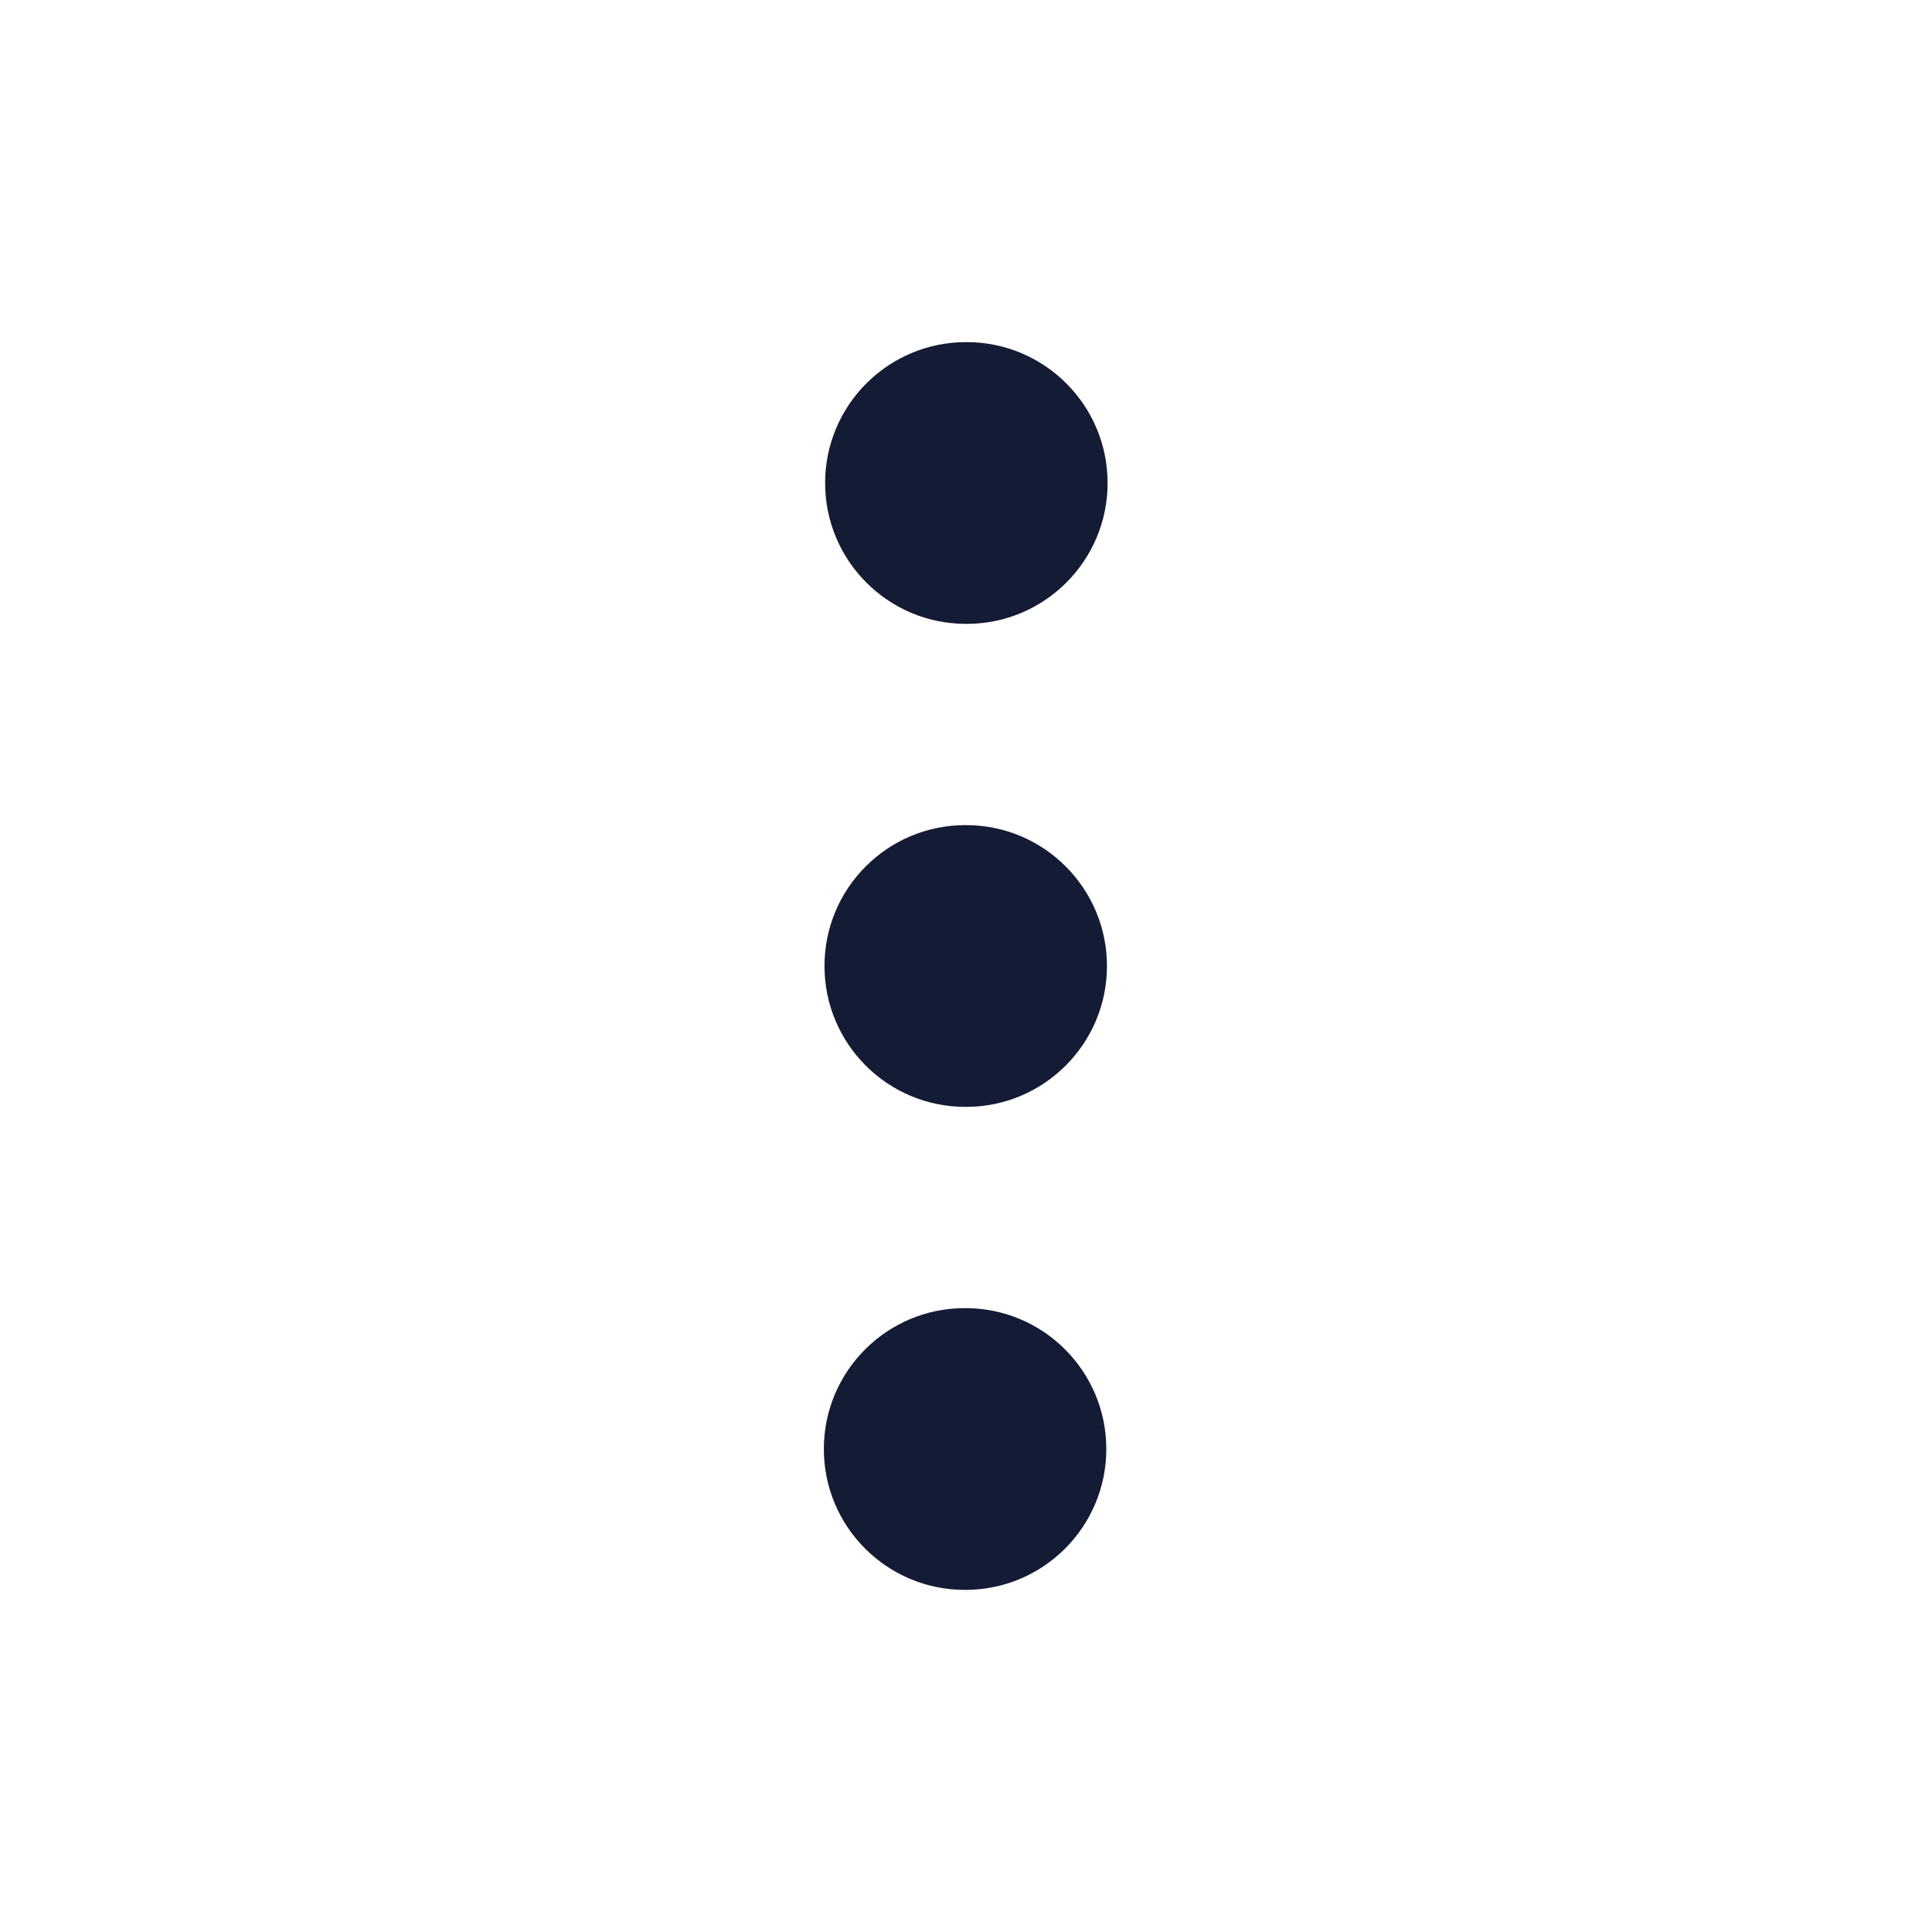
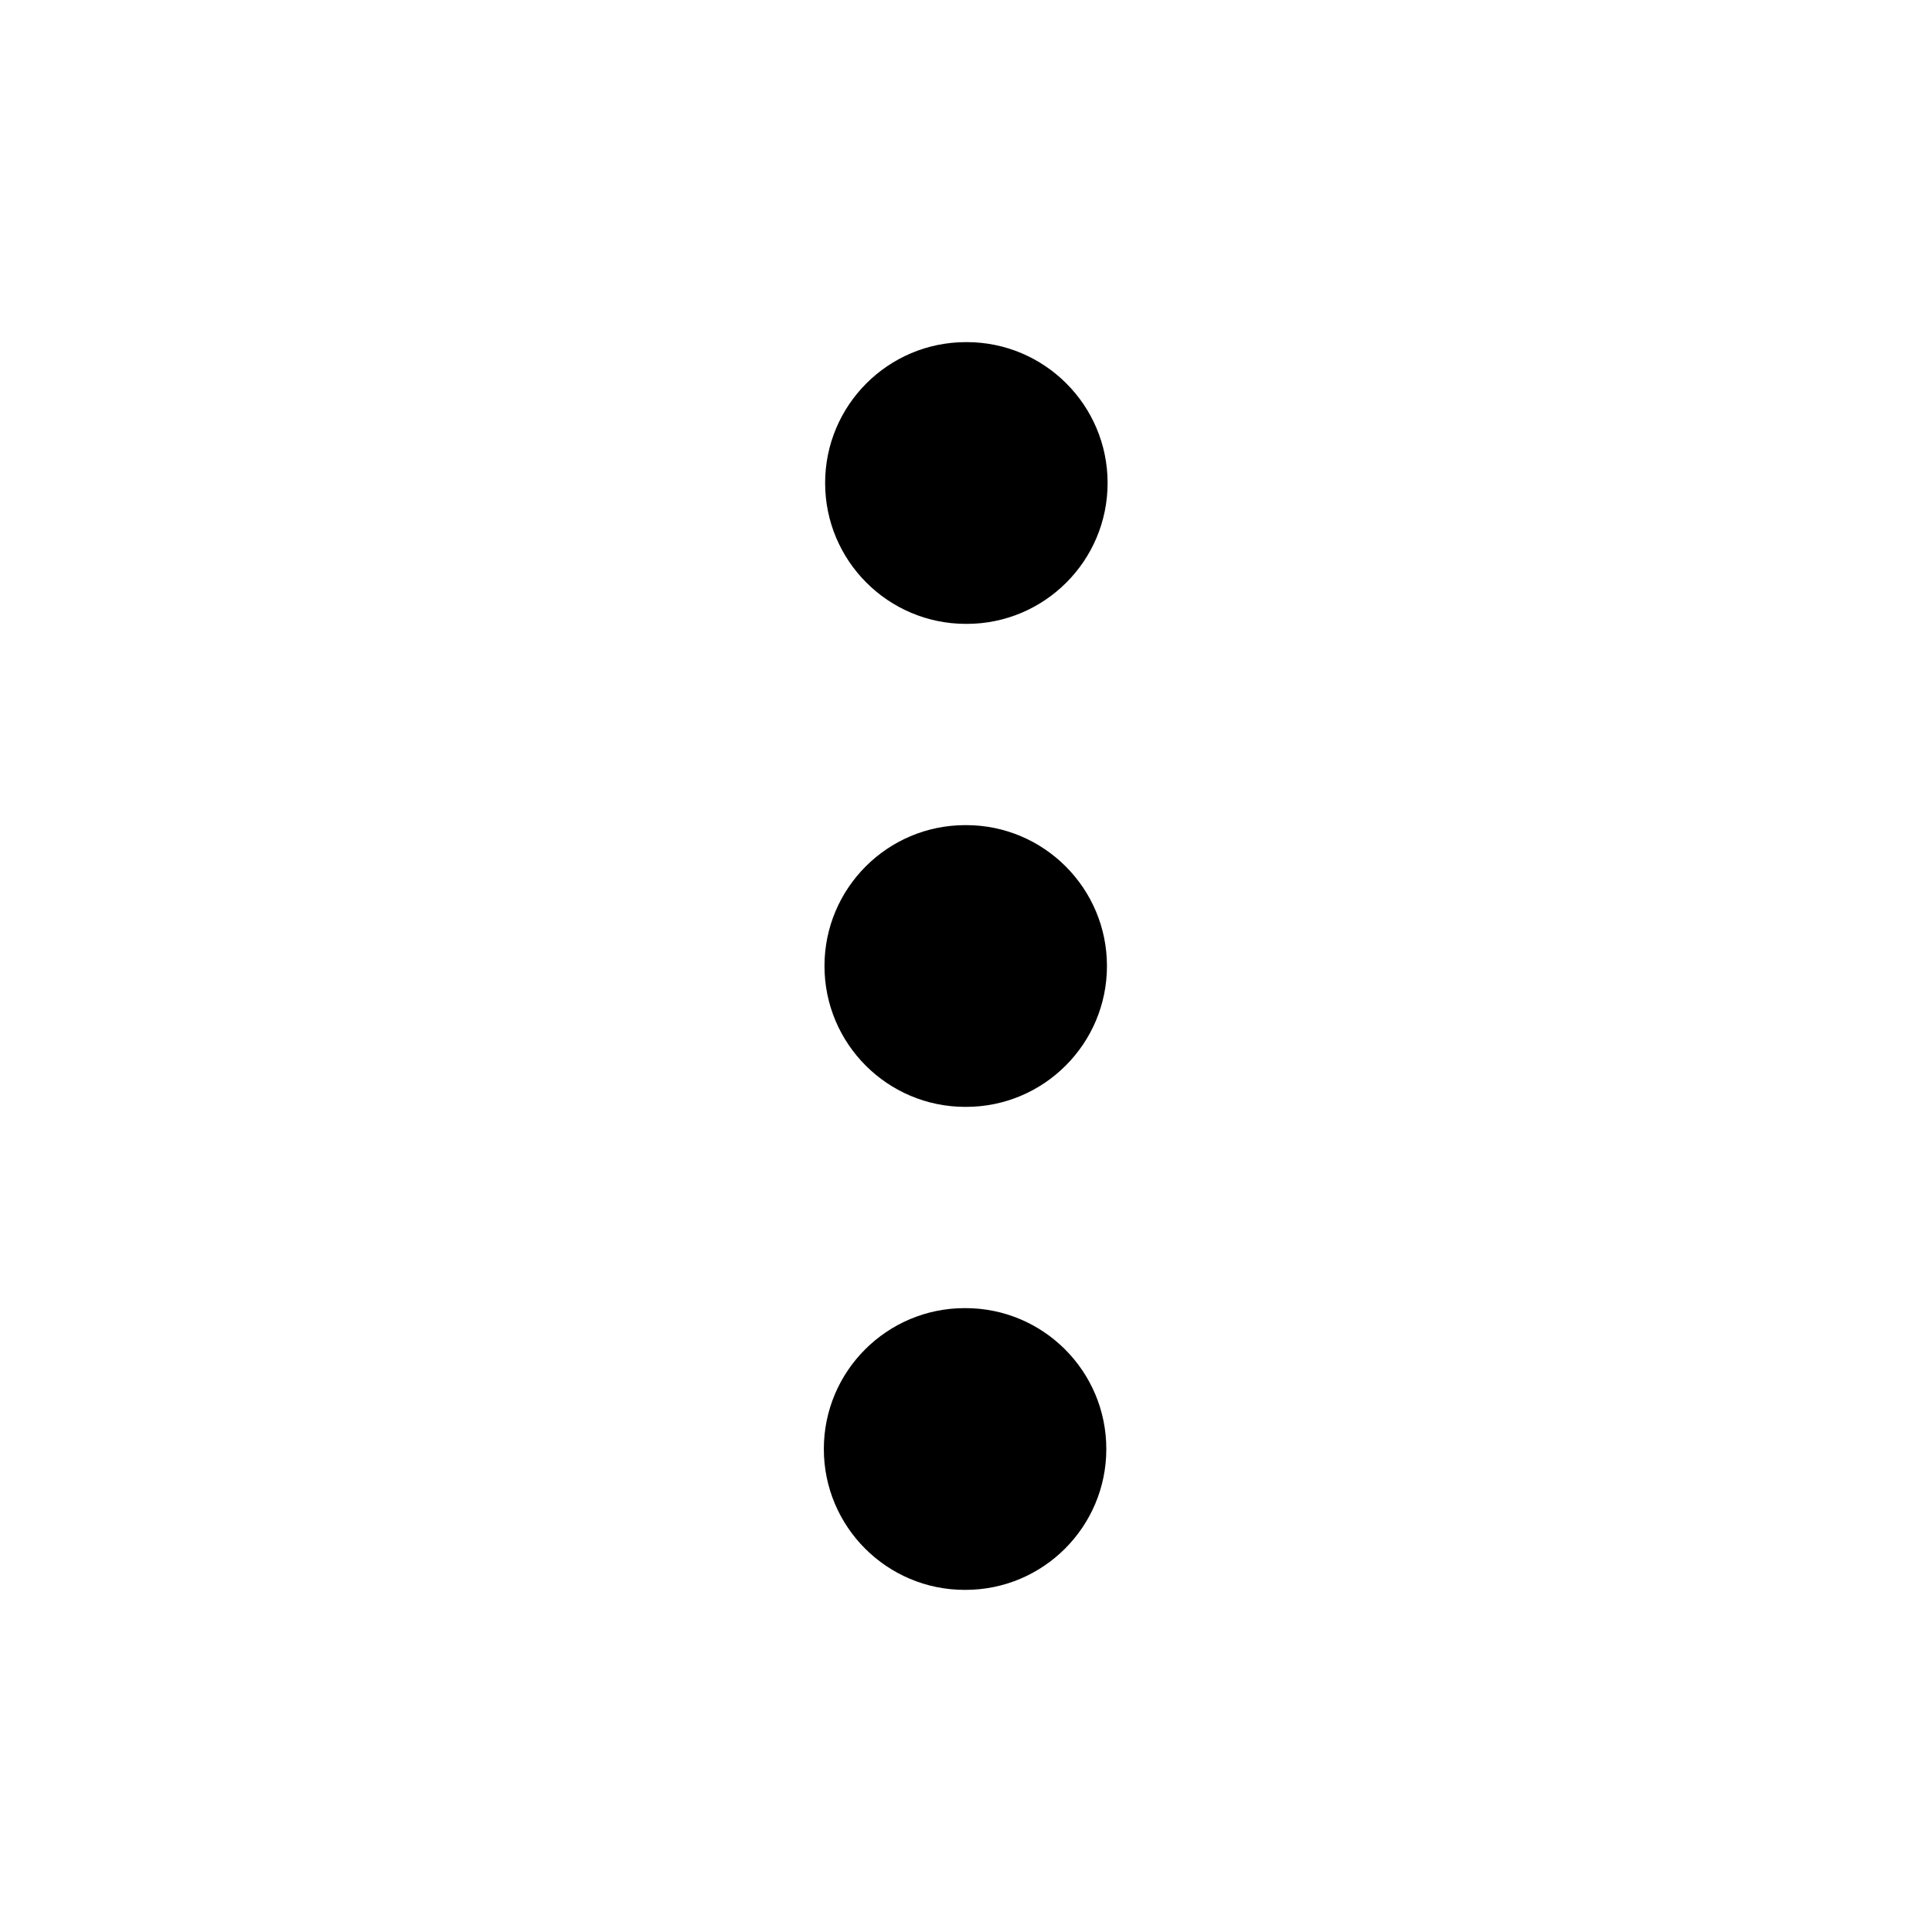
<svg xmlns="http://www.w3.org/2000/svg" width="24" height="24" viewBox="0 0 24 24" fill="none">
-   <path fill-rule="evenodd" clip-rule="evenodd" d="M10.242 12C10.242 11.034 11.025 10.25 11.992 10.25H12.001C12.967 10.25 13.751 11.034 13.751 12C13.751 12.966 12.967 13.75 12.001 13.75H11.992C11.025 13.75 10.242 12.966 10.242 12Z" fill="#141B34" />
-   <path fill-rule="evenodd" clip-rule="evenodd" d="M10.234 18C10.234 17.034 11.018 16.25 11.984 16.25H11.993C12.96 16.25 13.743 17.034 13.743 18C13.743 18.966 12.96 19.75 11.993 19.75H11.984C11.018 19.75 10.234 18.966 10.234 18Z" fill="#141B34" />
-   <path fill-rule="evenodd" clip-rule="evenodd" d="M10.25 6C10.25 5.034 11.033 4.25 12 4.25H12.009C12.975 4.25 13.759 5.034 13.759 6C13.759 6.966 12.975 7.75 12.009 7.75H12C11.033 7.75 10.25 6.966 10.25 6Z" fill="#141B34" />
+   <path fill-rule="evenodd" clip-rule="evenodd" d="M10.242 12C10.242 11.034 11.025 10.25 11.992 10.25H12.001C12.967 10.25 13.751 11.034 13.751 12C13.751 12.966 12.967 13.75 12.001 13.75H11.992C11.025 13.75 10.242 12.966 10.242 12Z" fill="currentColor" />
+   <path fill-rule="evenodd" clip-rule="evenodd" d="M10.234 18C10.234 17.034 11.018 16.25 11.984 16.25H11.993C12.96 16.25 13.743 17.034 13.743 18C13.743 18.966 12.96 19.75 11.993 19.75H11.984C11.018 19.75 10.234 18.966 10.234 18Z" fill="currentColor" />
+   <path fill-rule="evenodd" clip-rule="evenodd" d="M10.25 6C10.25 5.034 11.033 4.25 12 4.25H12.009C12.975 4.25 13.759 5.034 13.759 6C13.759 6.966 12.975 7.75 12.009 7.75H12C11.033 7.75 10.25 6.966 10.25 6Z" fill="currentColor" />
</svg>
